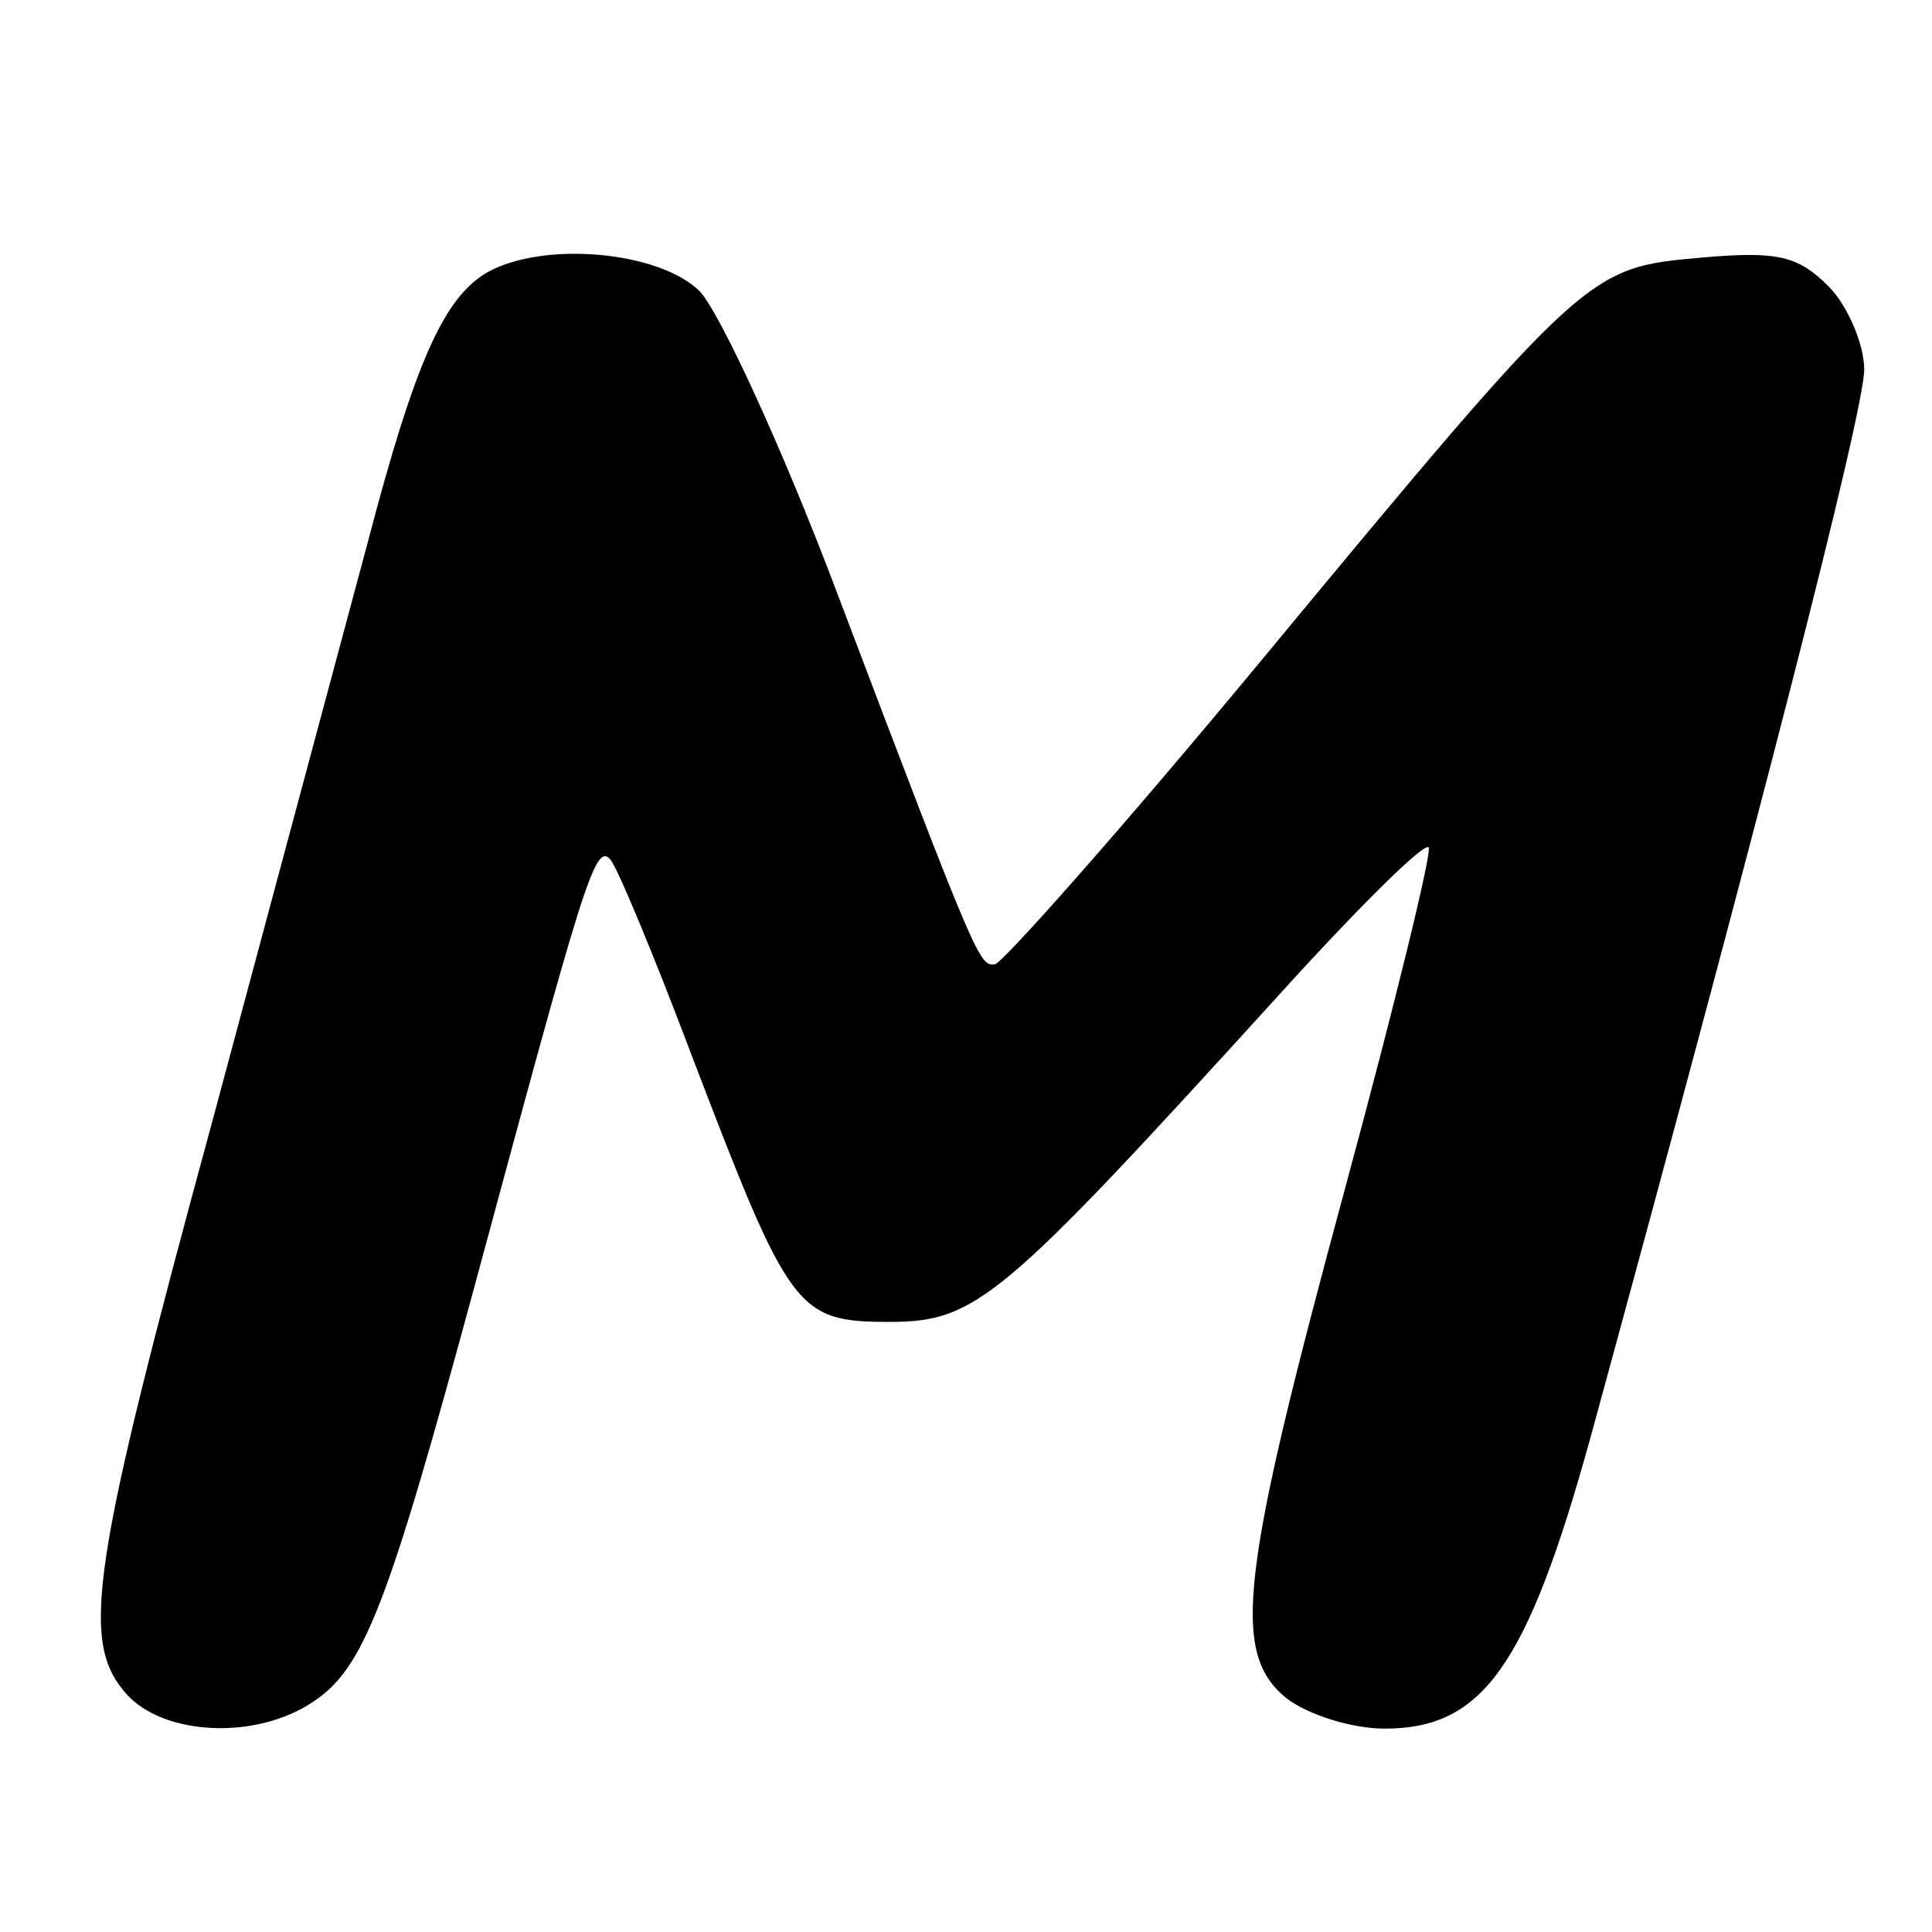
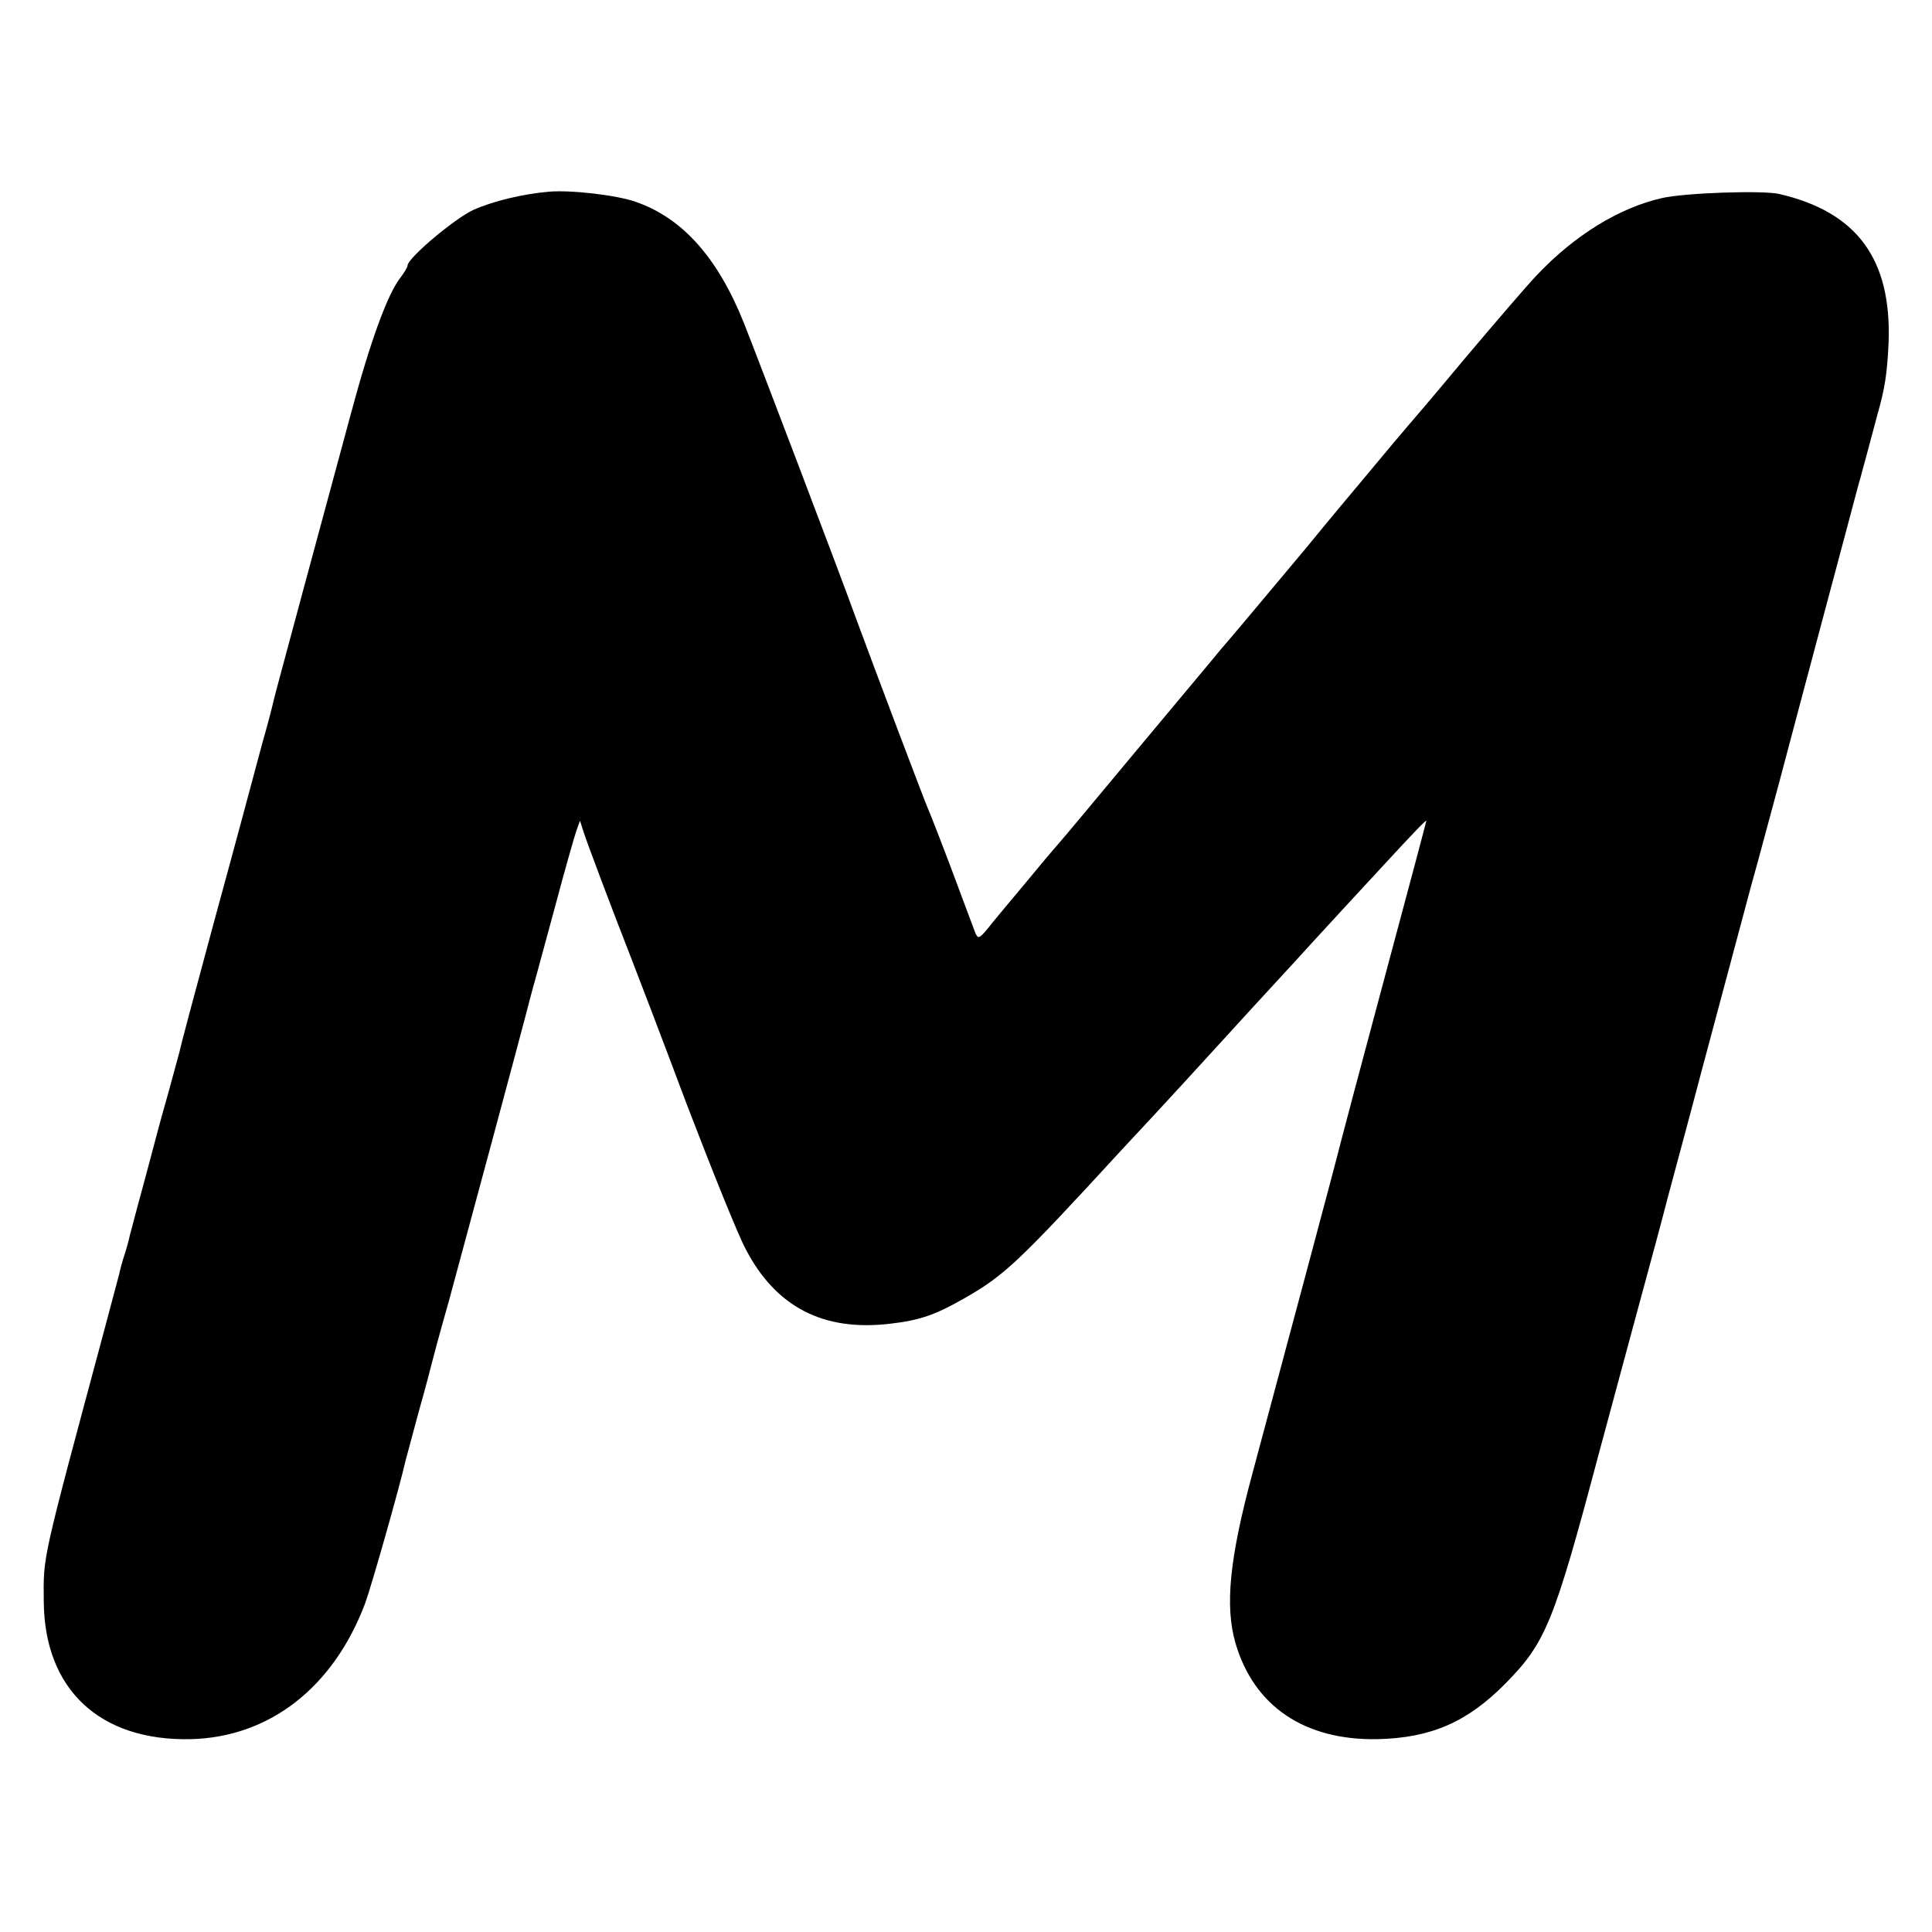
- <svg xmlns="http://www.w3.org/2000/svg" version="1" width="152" height="152" viewBox="0 0 114 114">
-   <path d="M28.7 16.1c-2.5 1.5-4.2 5.2-7 15.9-1.4 5.2-5.5 20.5-9.1 33.9-7.3 26.8-7.9 31-5.1 34.1 2.2 2.4 7.6 2.7 11 .4 3-2 4.4-5.7 9.5-24.5 6.4-23.7 7.1-26.2 8-25.2.4.4 2.6 5.7 4.9 11.8C46.6 77.4 47 78 52.5 78c5.1 0 6.6-1.3 22.7-19 4.7-5.2 8.8-9.3 9.1-9 .2.3-2 9.3-4.9 20-6.2 22.9-6.8 27.5-3.5 30.2 1.3 1 3.9 1.8 5.8 1.8 5.8 0 8.4-3.7 12.1-17 9.9-36.2 16.2-60.7 16.2-63.2 0-1.5-1-3.8-2.1-4.9-1.8-1.8-3-2.1-7.5-1.7-6.7.6-6.7.5-26 23.8-8.2 9.9-15.3 17.9-15.7 17.9-.9.1-1 0-9.3-21.9-3.2-8.5-6.9-16.5-8.1-17.8-2.4-2.4-9.3-3-12.6-1.1z" />
+ <svg xmlns="http://www.w3.org/2000/svg" version="1" width="682.667" height="682.667" viewBox="0 0 512 512">
+   <path d="M145.5 50.8c-7 .6-14.8 2.5-20 4.8-5 2.3-17.5 12.8-17.5 14.8 0 .4-.9 1.9-1.9 3.2-3.4 4.4-7.9 16.6-13.1 36-2.8 10.4-8.5 31.4-12.6 46.6-4.1 15.3-7.7 28.5-7.9 29.5-.2 1-1.5 6.1-3 11.3-1.4 5.2-3.7 13.8-5.1 19-1.4 5.2-4.8 17.8-7.6 28-5.5 20.3-8.8 32.7-9.3 35-.2.8-1.6 5.8-3 11-1.5 5.2-3.5 12.6-4.5 16.5-1 3.8-2.6 9.7-3.5 13-.9 3.3-1.8 6.9-2.1 7.9-.2 1-.8 3.3-1.4 5.1-.6 1.8-1.2 4.1-1.4 5.1-.3 1-2.1 8-4.1 15.4-16.6 61.8-16 59.1-15.9 71.5.2 23.2 14.8 36.9 38.9 36.4 20.9-.5 37.9-13.7 46.3-36.1 1.6-4.4 9-30.3 10.7-37.8.2-.8 1.8-6.7 3.5-13 1.8-6.3 3.3-12.2 3.5-13 .2-.8 2.1-8 4.4-16 3.5-12.9 19.7-72.9 21.6-80.5.5-1.7.9-3.5 1.1-4 .2-.6 2.5-9.3 5.3-19.5 2.7-10.2 5.4-19.6 5.9-21l.9-2.5.8 2.5c.7 2.4 7.9 21.5 13 34.5 1.3 3.3 7.8 20.3 14.4 37.9 6.7 17.5 13.7 34.9 15.7 38.6 8 15.4 20.6 21.9 38.3 19.8 7.8-.9 11.9-2.3 19.6-6.7 10.7-6.1 14.3-9.5 41.5-39.1 5.8-6.2 13.2-14.2 16.4-17.7 3.2-3.5 6.6-7.2 7.5-8.2.9-1 5.7-6.2 10.6-11.6 5-5.4 10.1-11 11.5-12.5 4.6-5.1 21.5-23.4 23-25 9.2-10 12-12.8 12-12.5 0 .2-5 19-11.1 41.7-6.1 22.7-11.2 42-11.4 42.8-1.1 4.6-13.9 52.4-23.6 88.5-6.1 22.6-7.3 35.1-4.5 44.9 4.9 16.8 18.3 25.8 37.5 25.5 14.3-.3 24-4.5 34.2-14.9 10.5-10.7 12.7-16 24.4-60 3.2-11.8 8.2-30.5 11.2-41.5s5.6-20.7 5.8-21.5c.2-.8 2.2-8.5 4.5-16.9 2.3-8.5 5-18.7 6-22.5 3.4-12.8 8.8-32.8 13-48.6 2.4-8.5 5.7-21.1 7.6-28 1.8-6.9 7.1-26.7 11.7-44s8.8-32.9 9.2-34.5c.5-1.7 1-3.5 1.1-4 .2-.6 1-3.7 1.9-7 .9-3.3 1.8-6.7 2-7.5 2-7 2.6-10.8 3-19.2.8-22.1-8.3-34.6-29-39.4-4.4-1-25.1-.3-31.1 1.1-11.4 2.6-23.2 9.9-33.2 20.5-2.4 2.5-10.9 12.4-19 22-8 9.6-14.9 17.7-15.2 18-.3.3-6.1 7.2-13 15.5-6.9 8.2-13.2 15.9-14.1 17-10.8 12.9-20.5 24.5-22.3 26.5-1.1 1.4-11.1 13.3-22.1 26.5-11 13.2-20.4 24.5-21 25.1-.5.6-2.8 3.2-5 5.9s-5.6 6.7-7.5 9c-1.9 2.3-4.7 5.6-6.1 7.4-2.3 2.8-2.7 3-3.4 1.4-.4-1-3.1-8.3-6.1-16.3-3-8-5.9-15.4-6.4-16.5-.9-2-13.8-36.1-19.1-50.5-4.6-12.7-26.4-70-29.8-78.5-6.9-17.2-16.2-27.7-28.6-32-5-1.8-17.3-3.2-23-2.7z" />
</svg>
